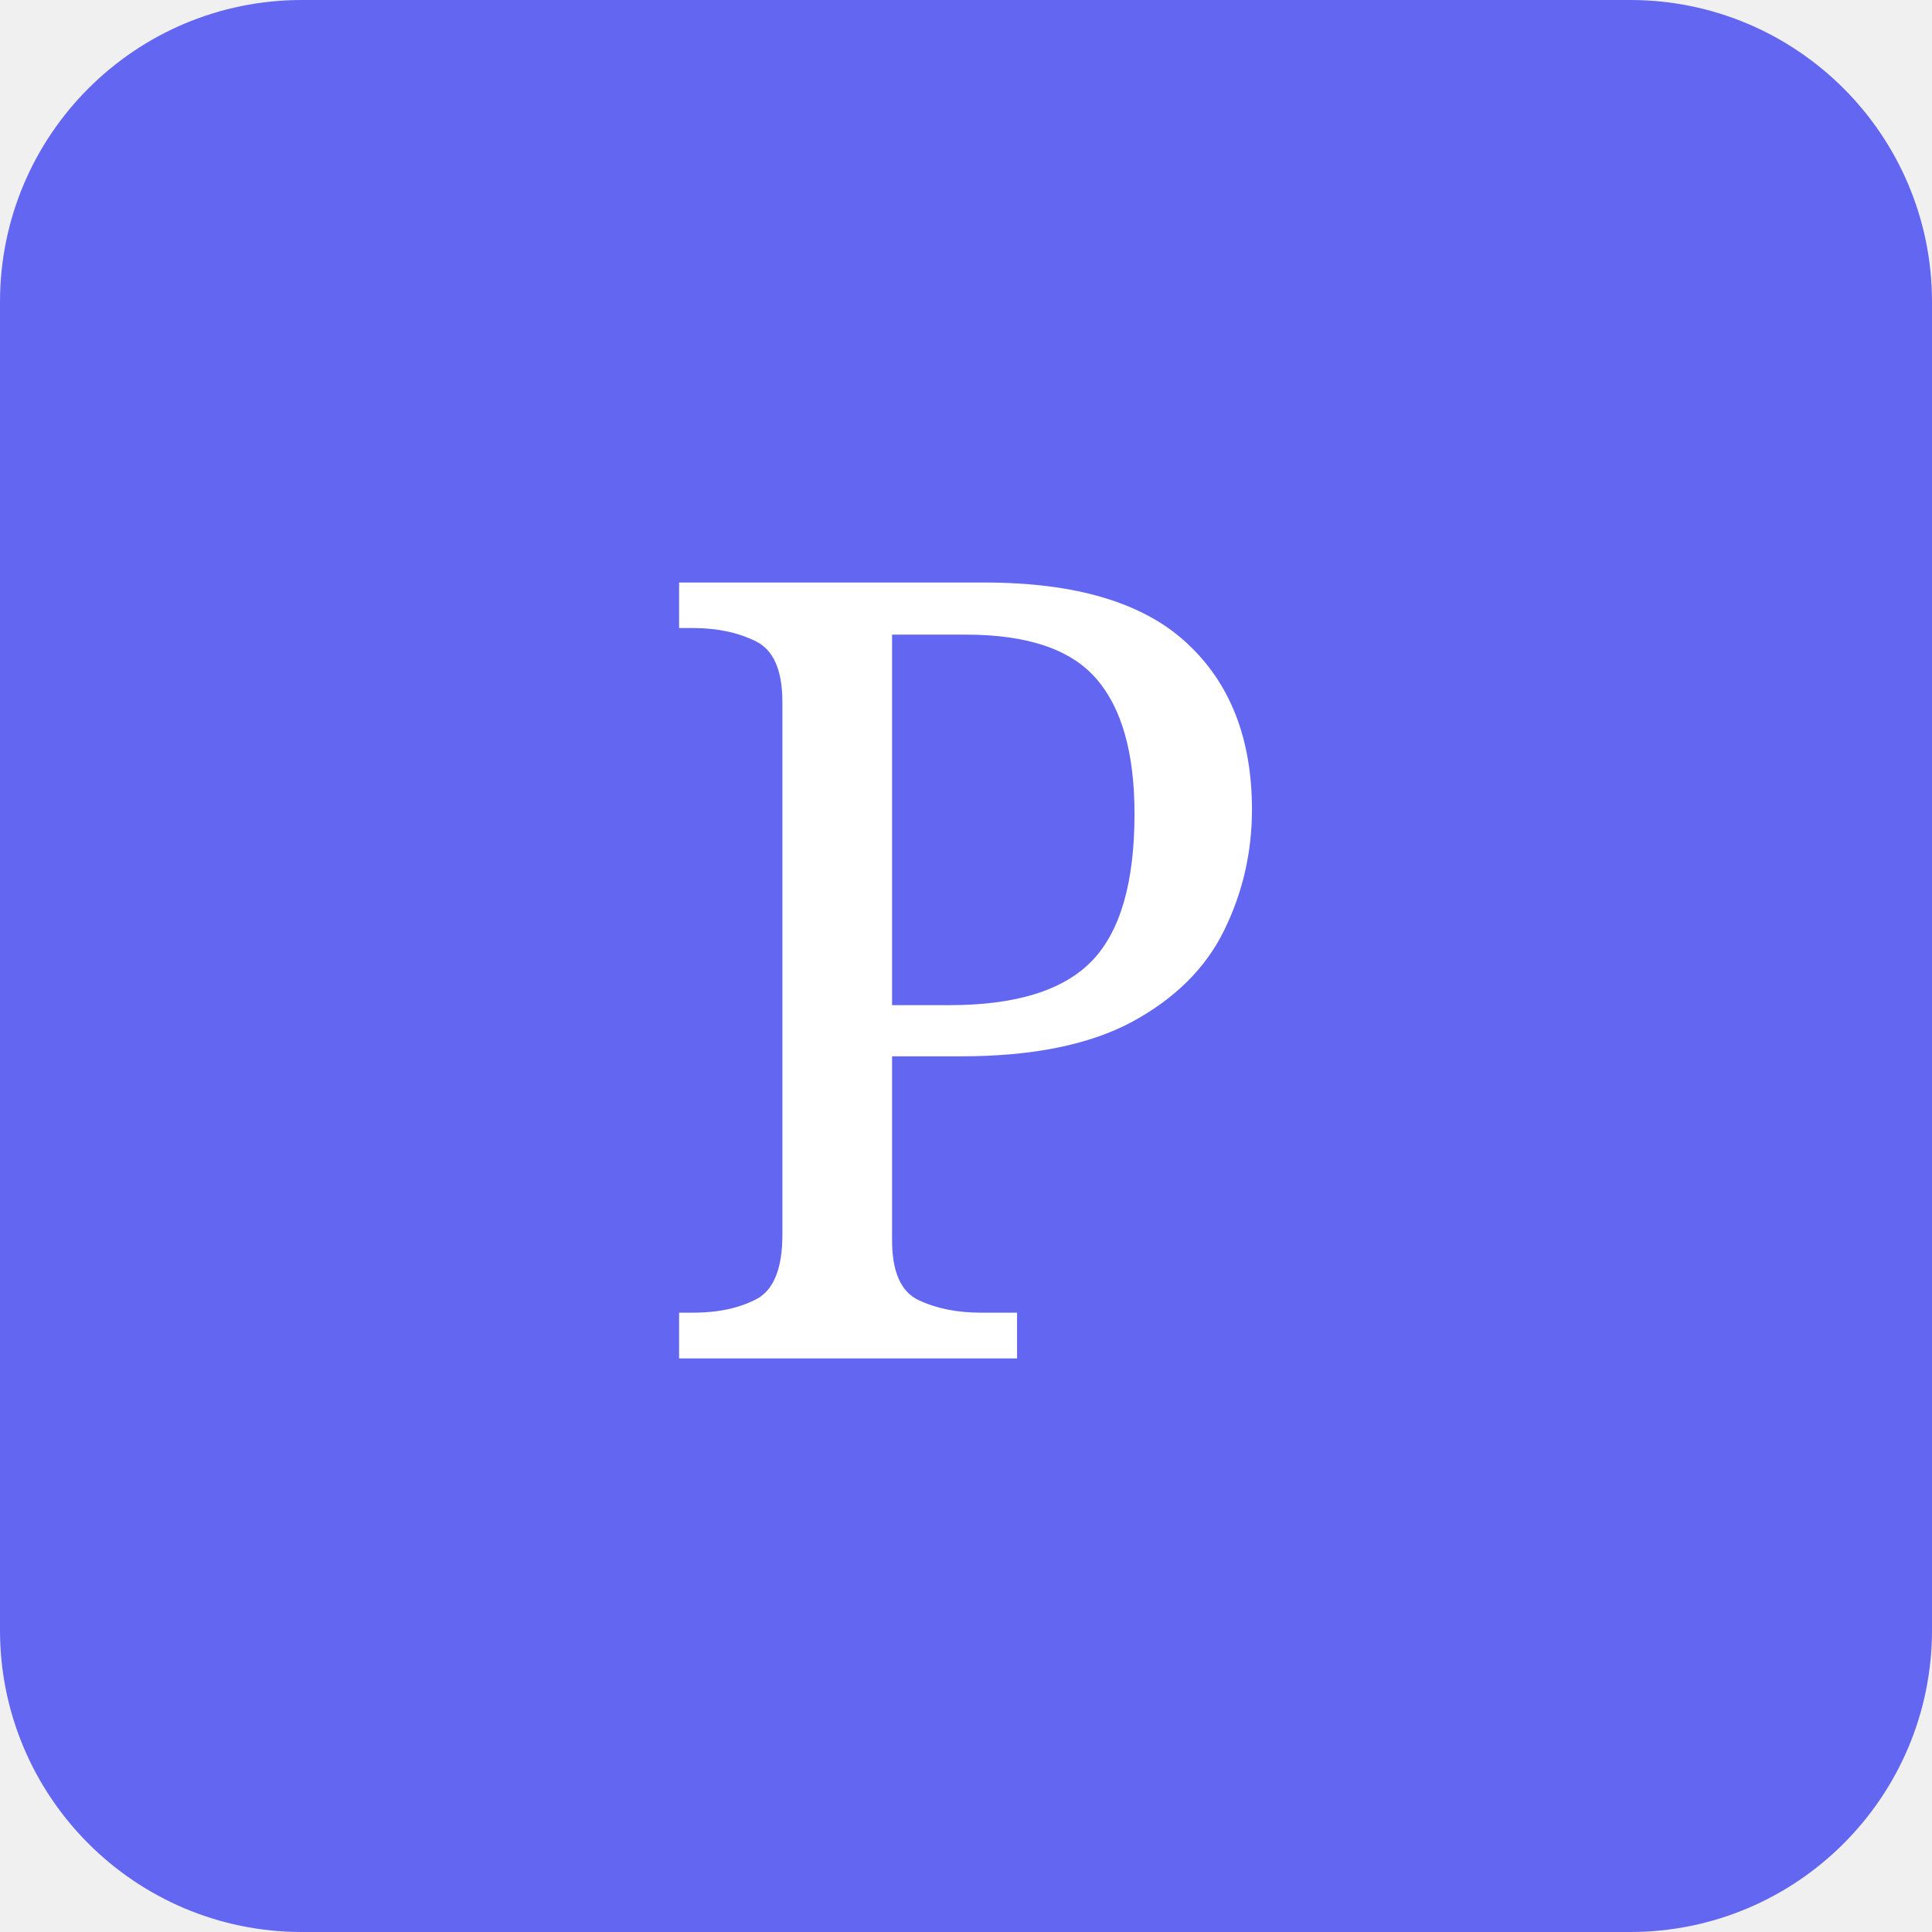
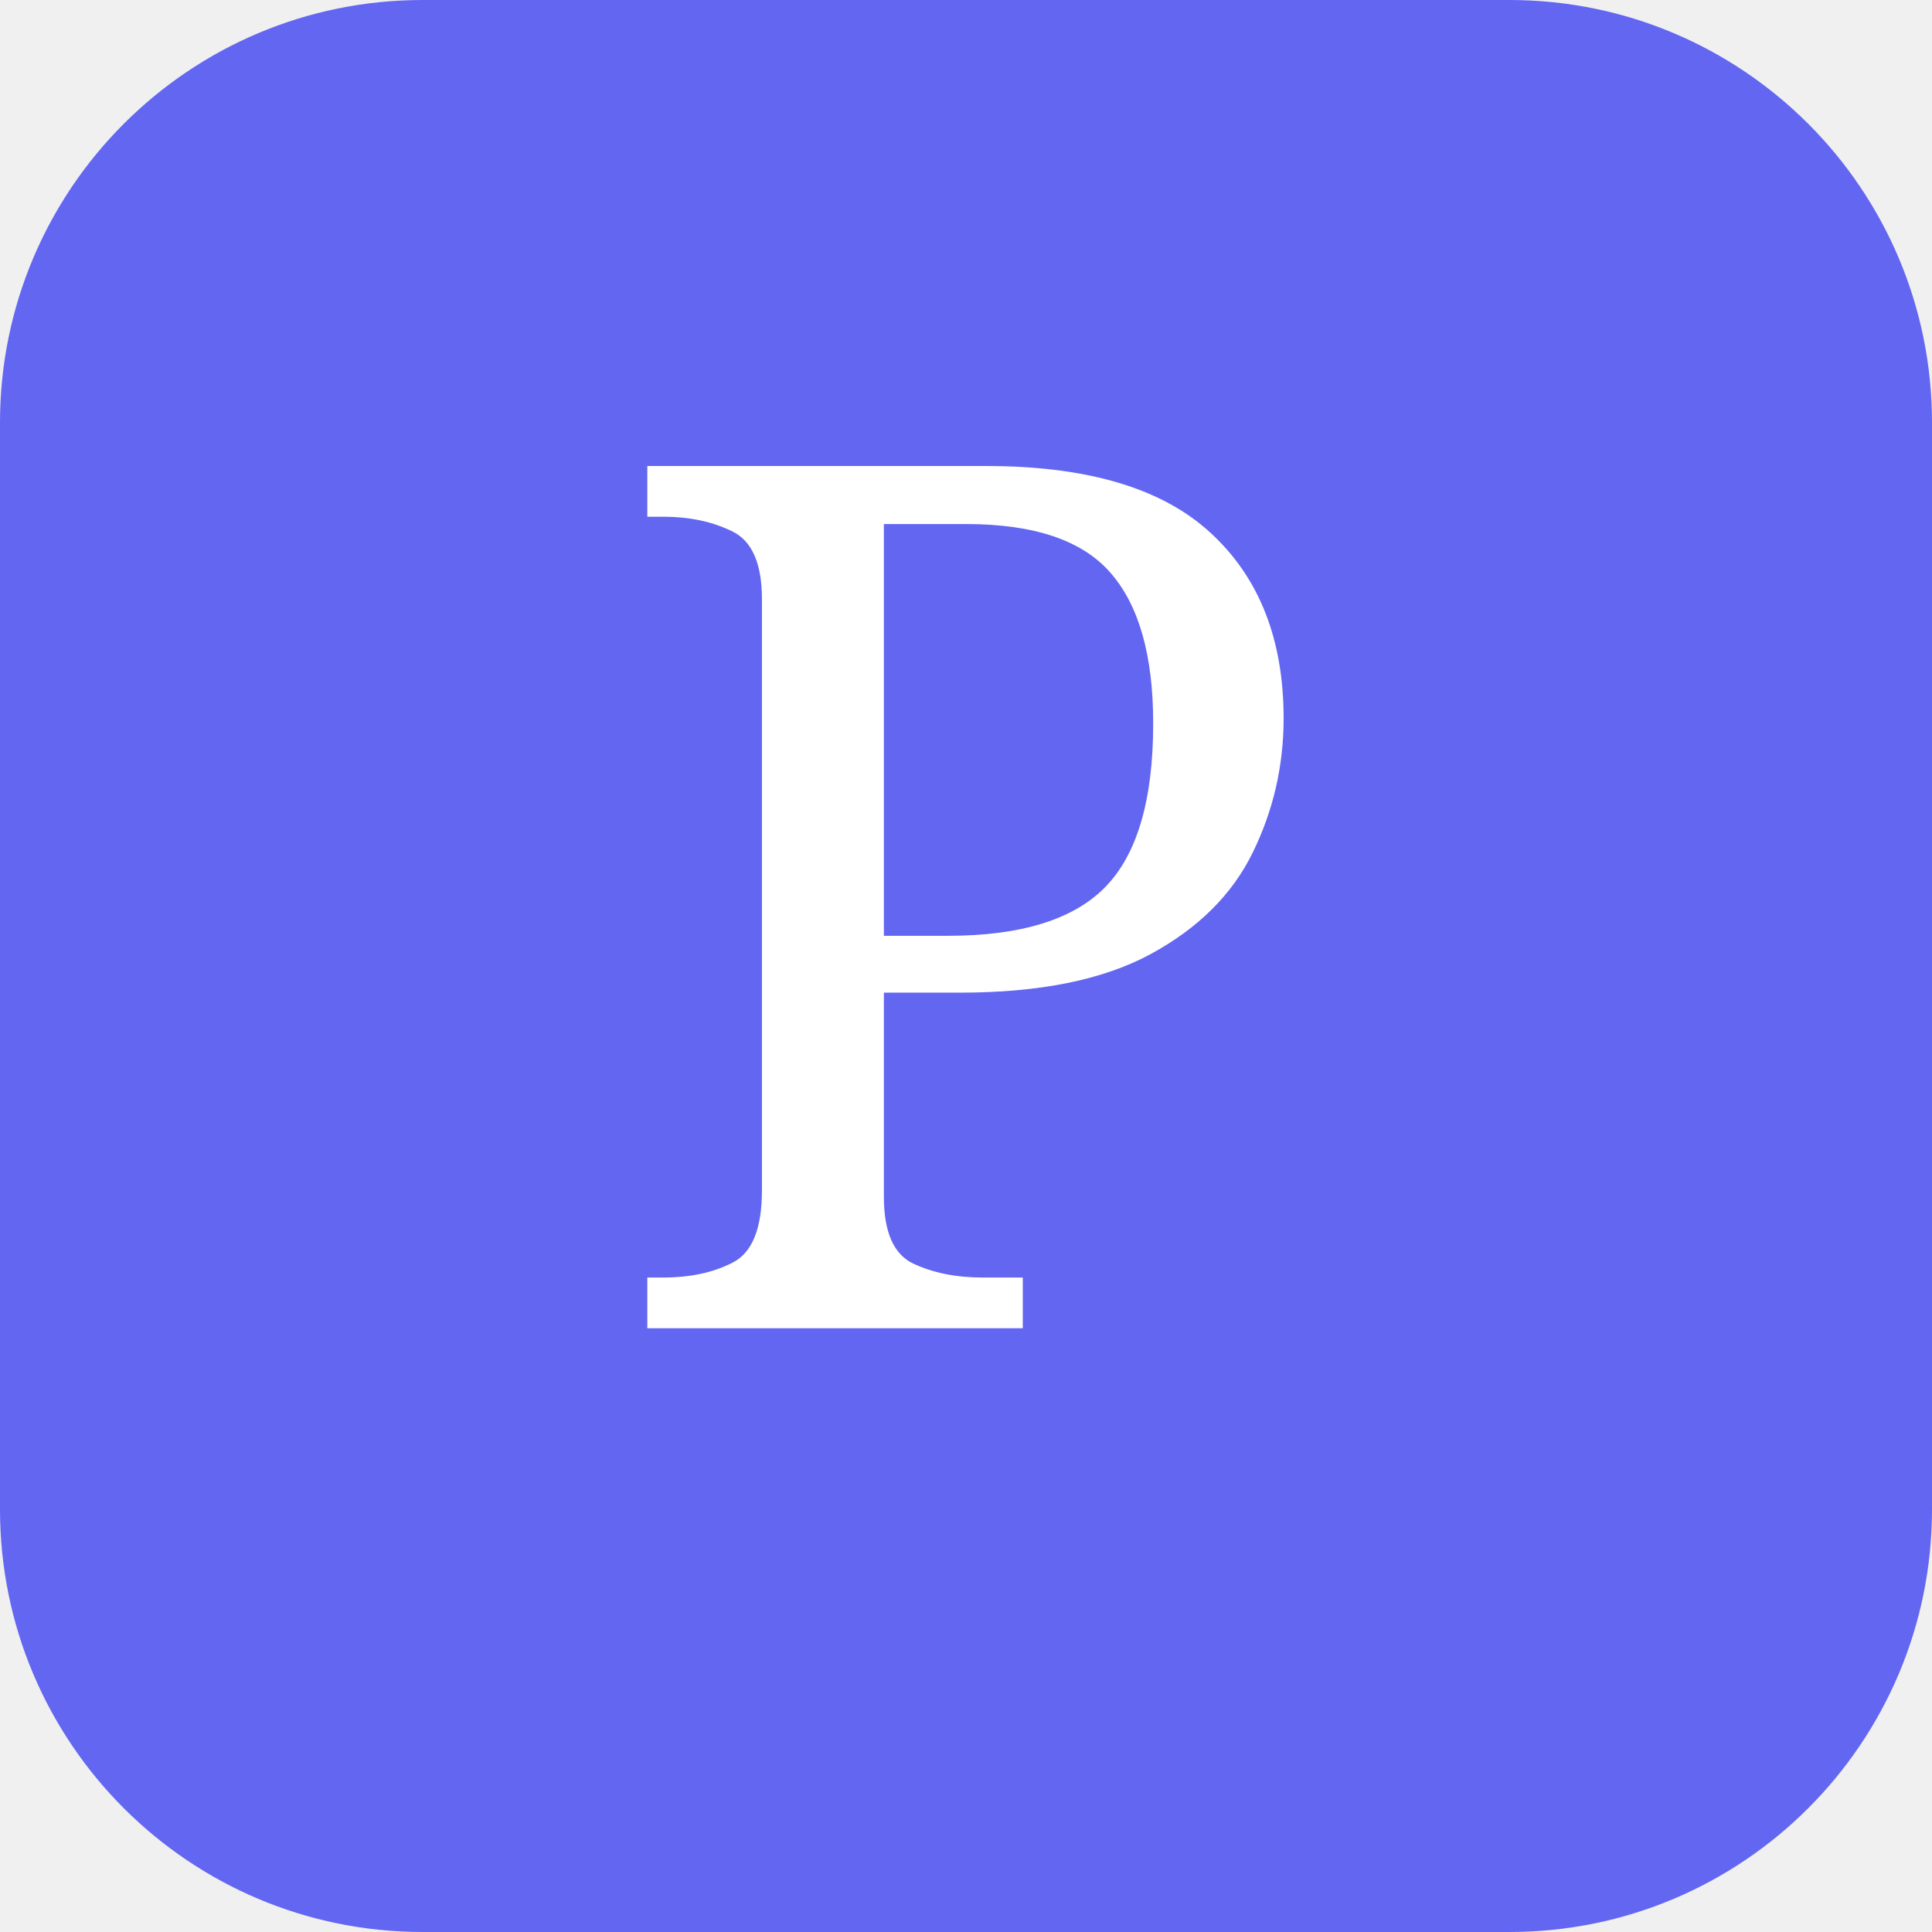
<svg xmlns="http://www.w3.org/2000/svg" width="128" height="128" viewBox="0 0 128 128">
-   <rect width="128" height="128" rx="20" fill="#6366f1" />
-   <text x="64" y="90" font-size="72" fill="white" text-anchor="middle" font-family="serif">P</text>
+   <rect width="128" height="128" rx="28" fill="#6366f1" />
+   <text x="64" y="88" font-size="80" fill="white" text-anchor="middle" font-family="Georgia, serif" font-weight="400">P</text>
</svg>
